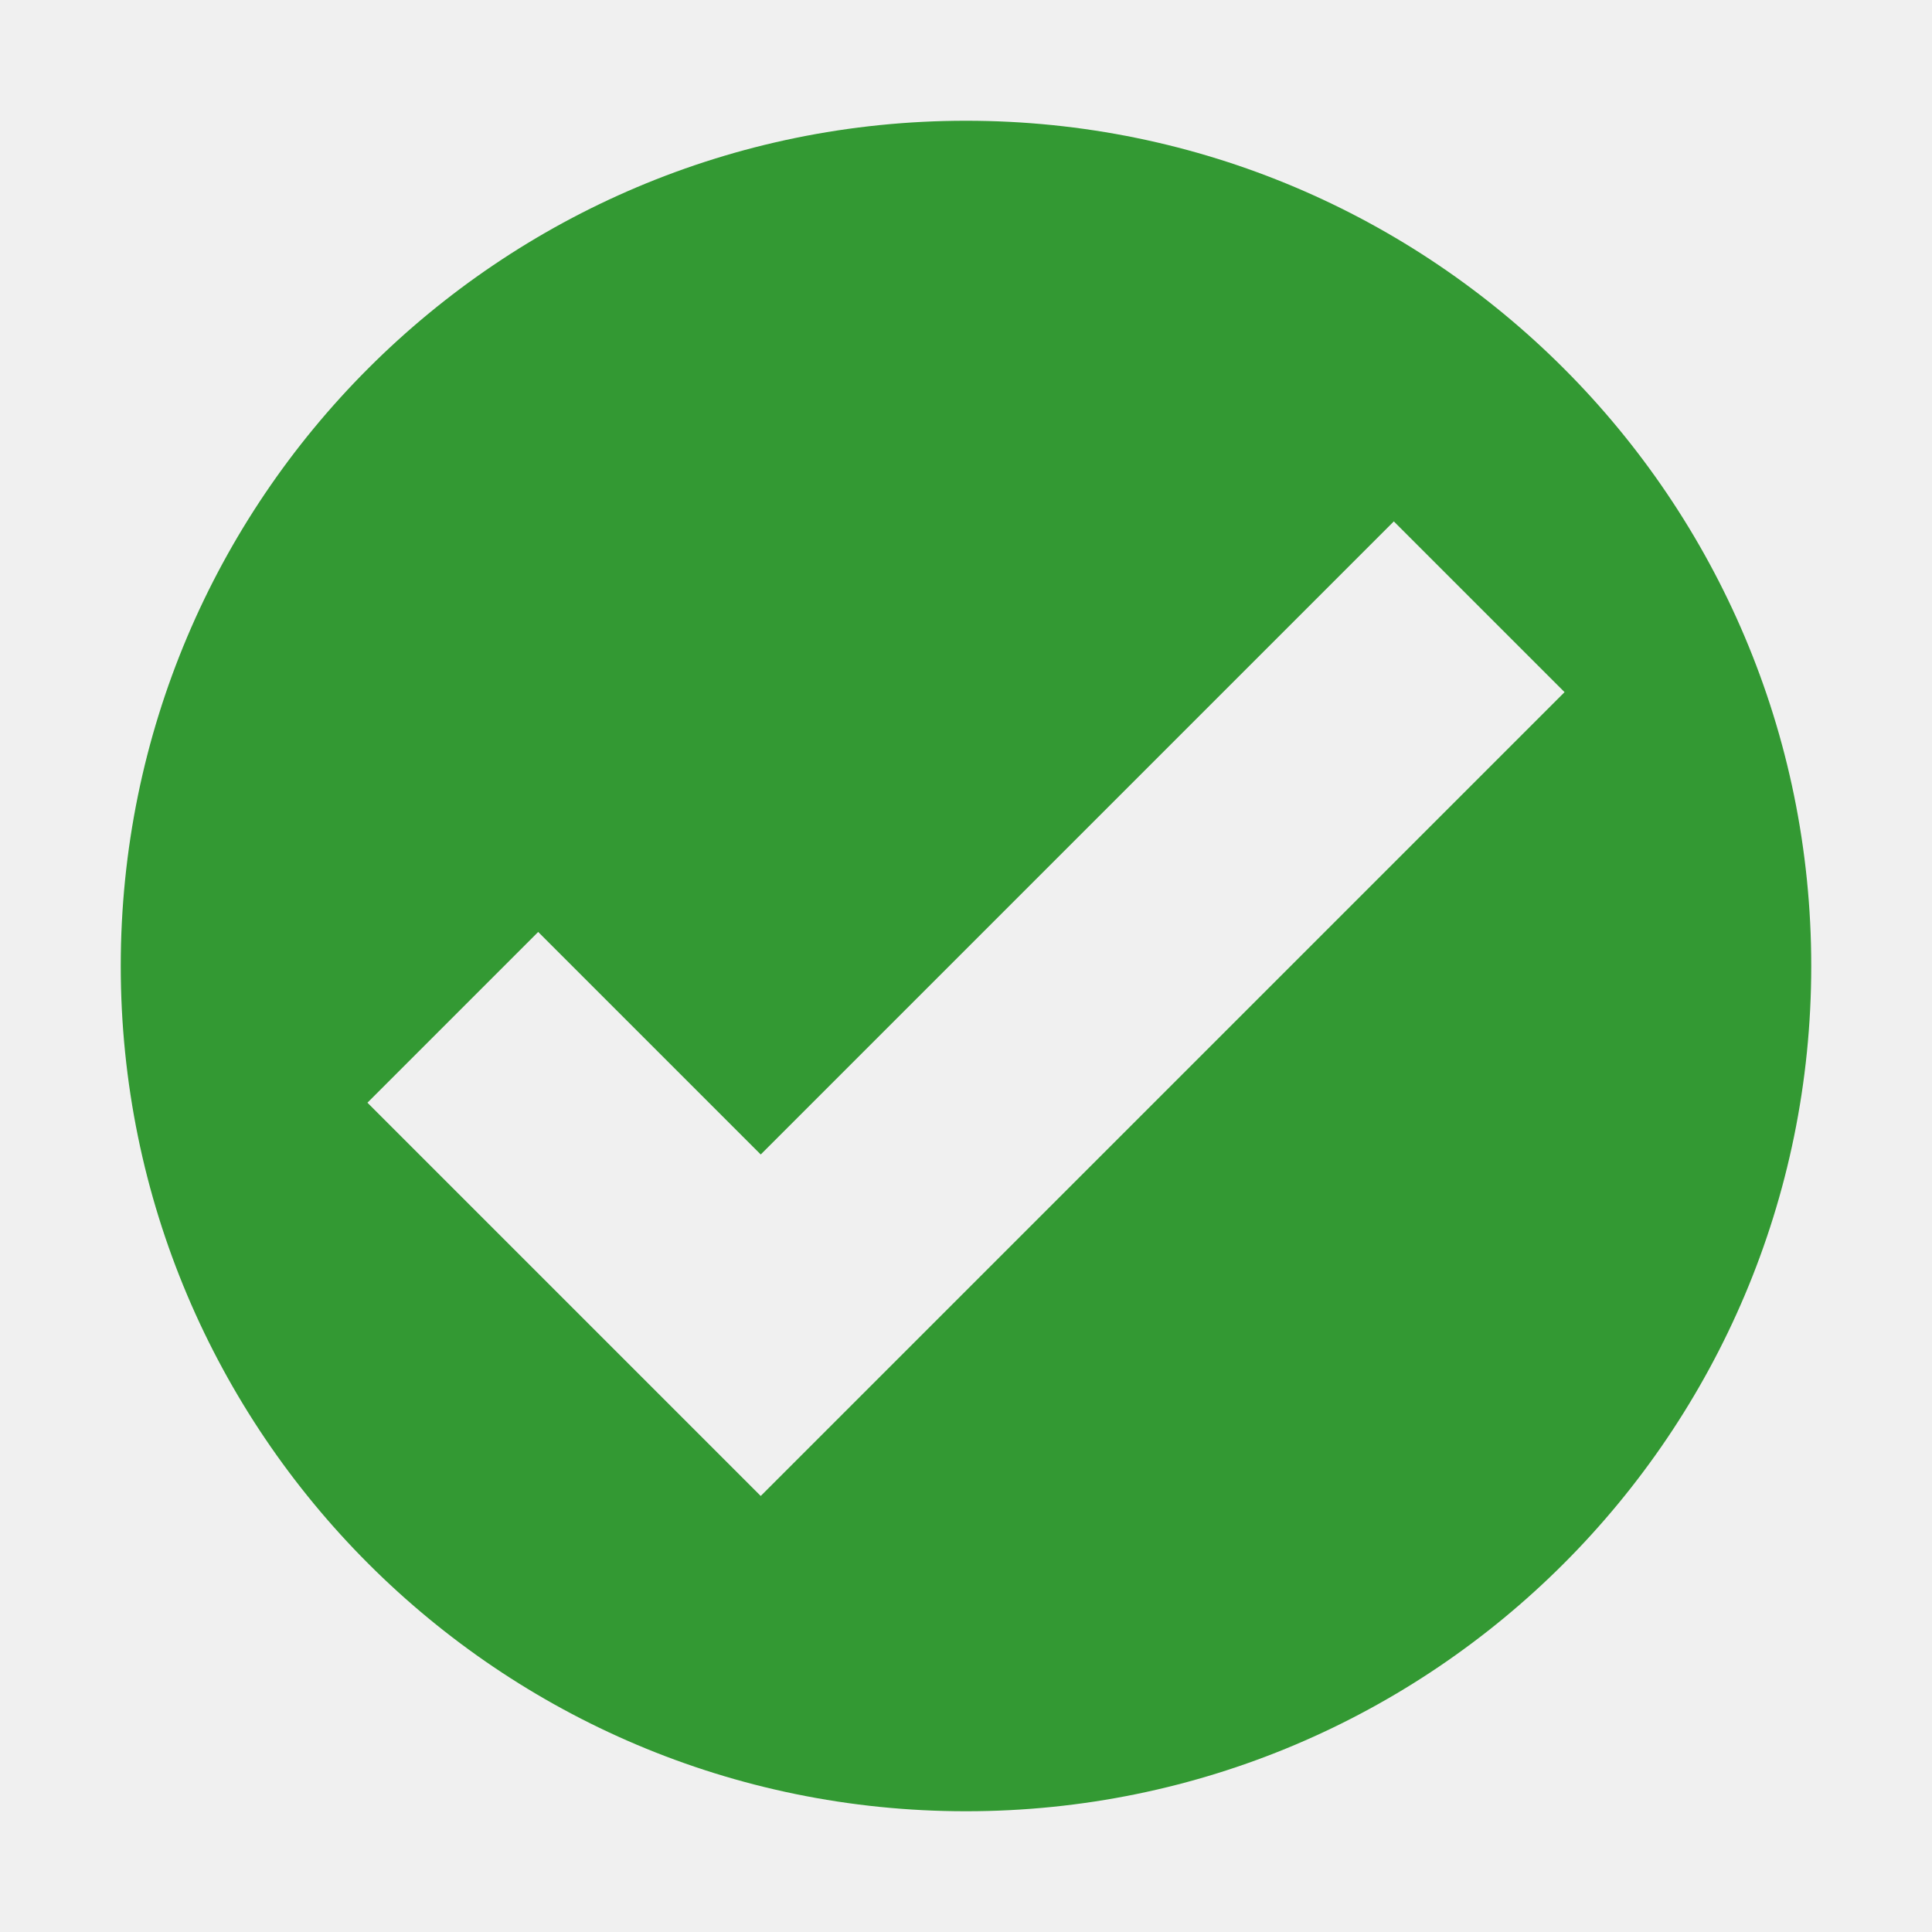
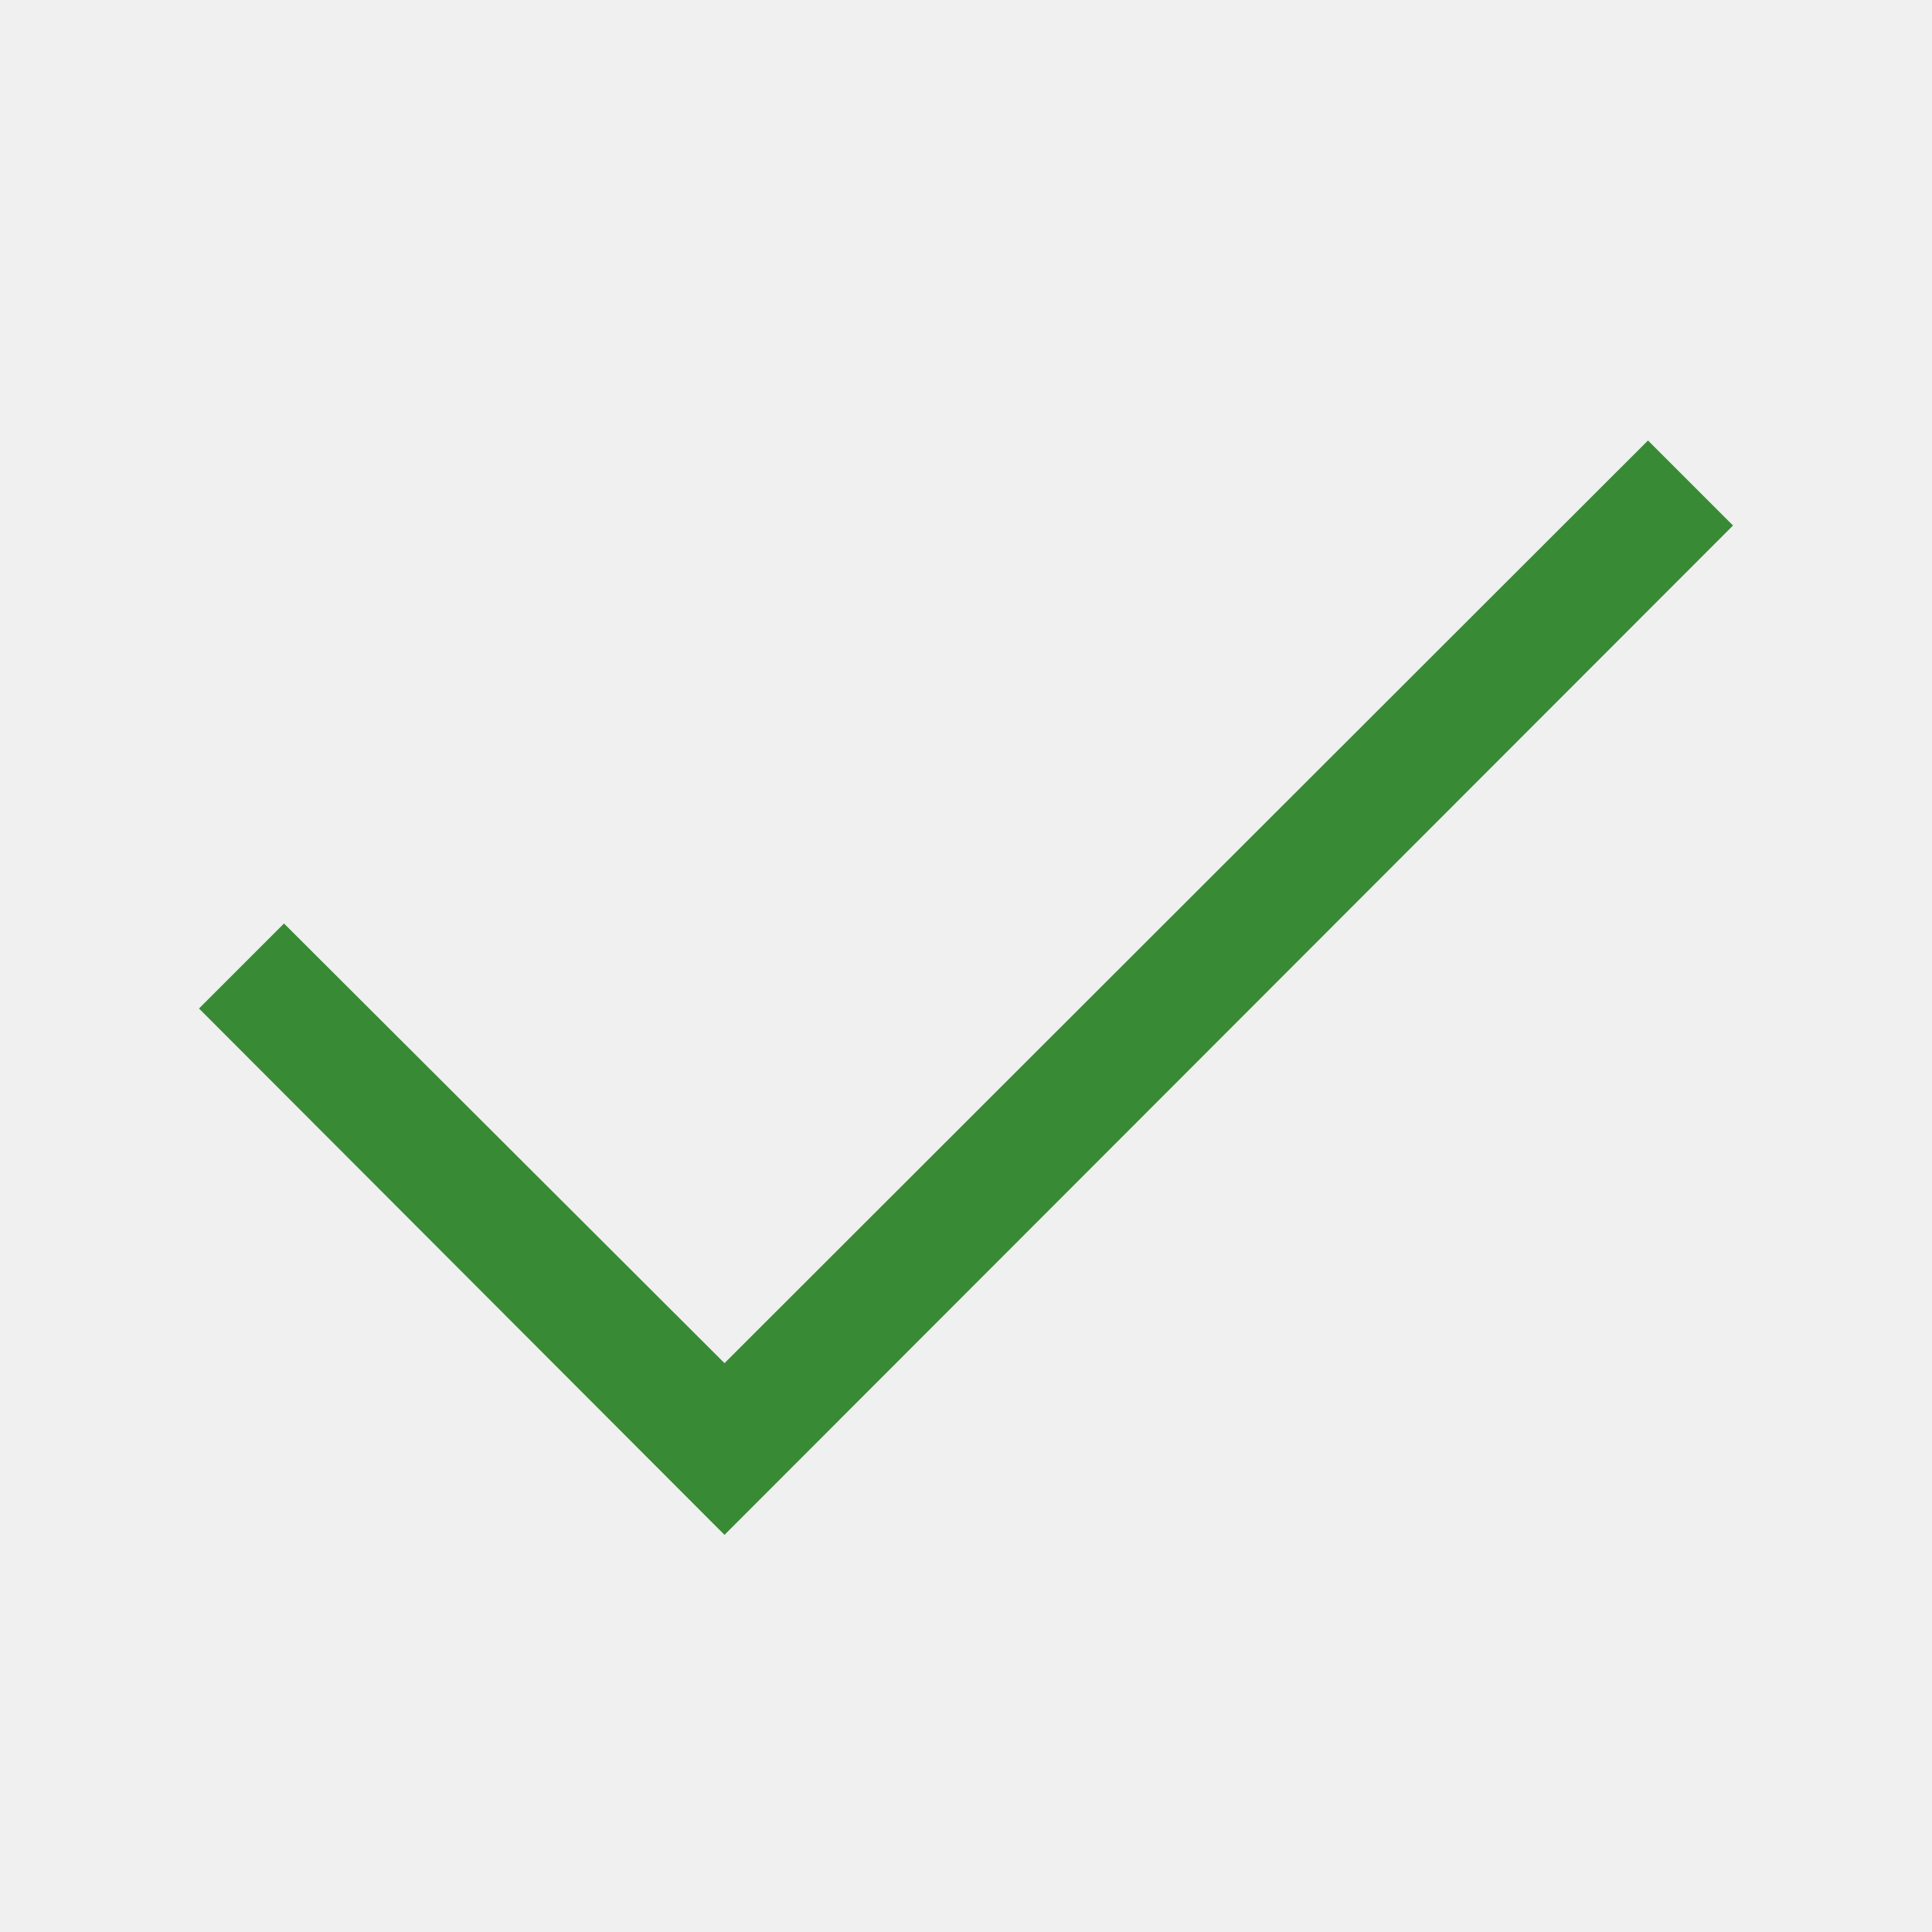
- <svg xmlns="http://www.w3.org/2000/svg" viewBox="0 0 16 16">
-   <style>.icon-canvas-transparent{opacity:0;fill:#f6f6f6}.icon-vs-out{fill:#f6f6f6}.icon-vs-green{fill:#393}.icon-white{fill:#fff}</style>
-   <path class="icon-canvas-transparent" d="M16 16H0V0h16v16z" id="canvas" />
-   <path class="icon-vs-out" d="M8 16c-4.411 0-8-3.589-8-8s3.589-8 8-8 8 3.589 8 8-3.589 8-8 8z" id="outline" style="display: none;" />
-   <path class="icon-vs-green" d="M8 1a7 7 0 1 0 0 14A7 7 0 0 0 8 1zM6.3 12.389L3.043 9.132l1.414-1.414L6.3 9.561l5.243-5.243 1.414 1.414L6.3 12.389z" id="iconBg" />
-   <path class="icon-white" d="M6.3 12.389L3.043 9.132l1.414-1.414L6.3 9.561l5.243-5.243 1.414 1.414L6.3 12.389z" id="iconFg" style="display: none;" />
+ <svg xmlns="http://www.w3.org/2000/svg" width="16" height="16" viewBox="0 0 16 16" fill="none">
+   <path d="M14.352 4.352L6 12.711L1.648 8.352L2.352 7.648L6 11.289L13.648 3.648L14.352 4.352Z" fill="#388A34" />
</svg>
